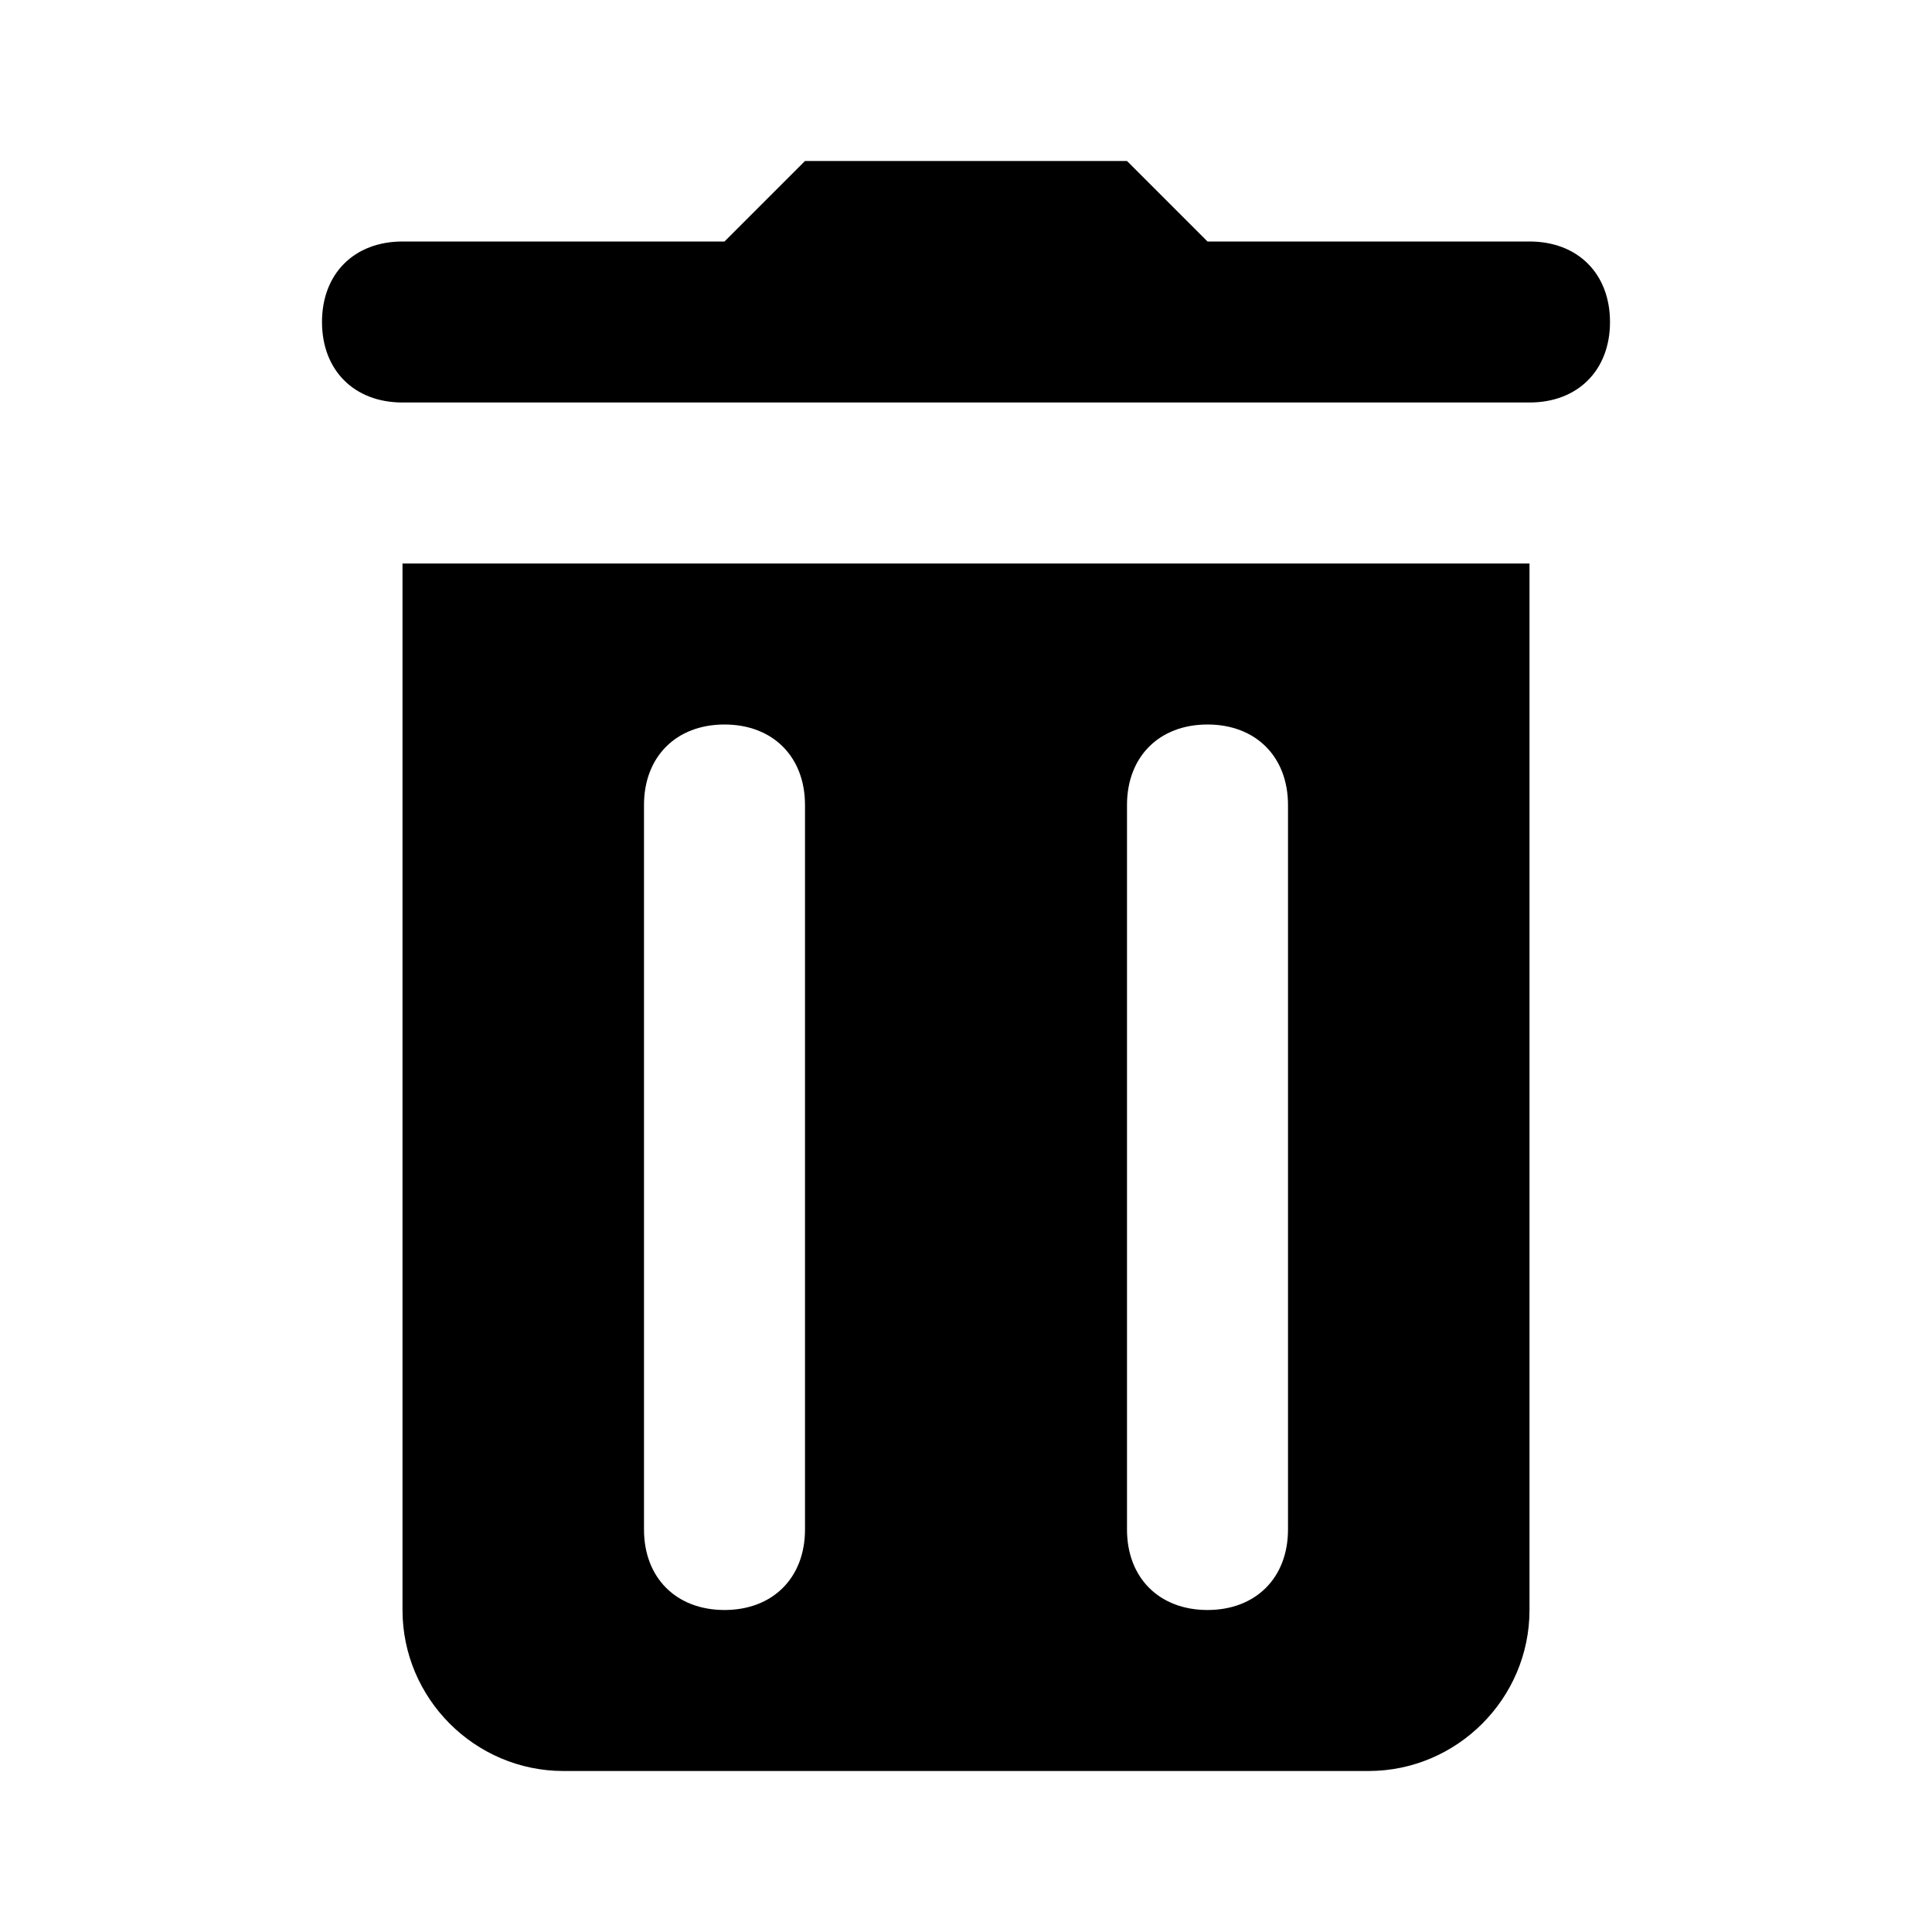
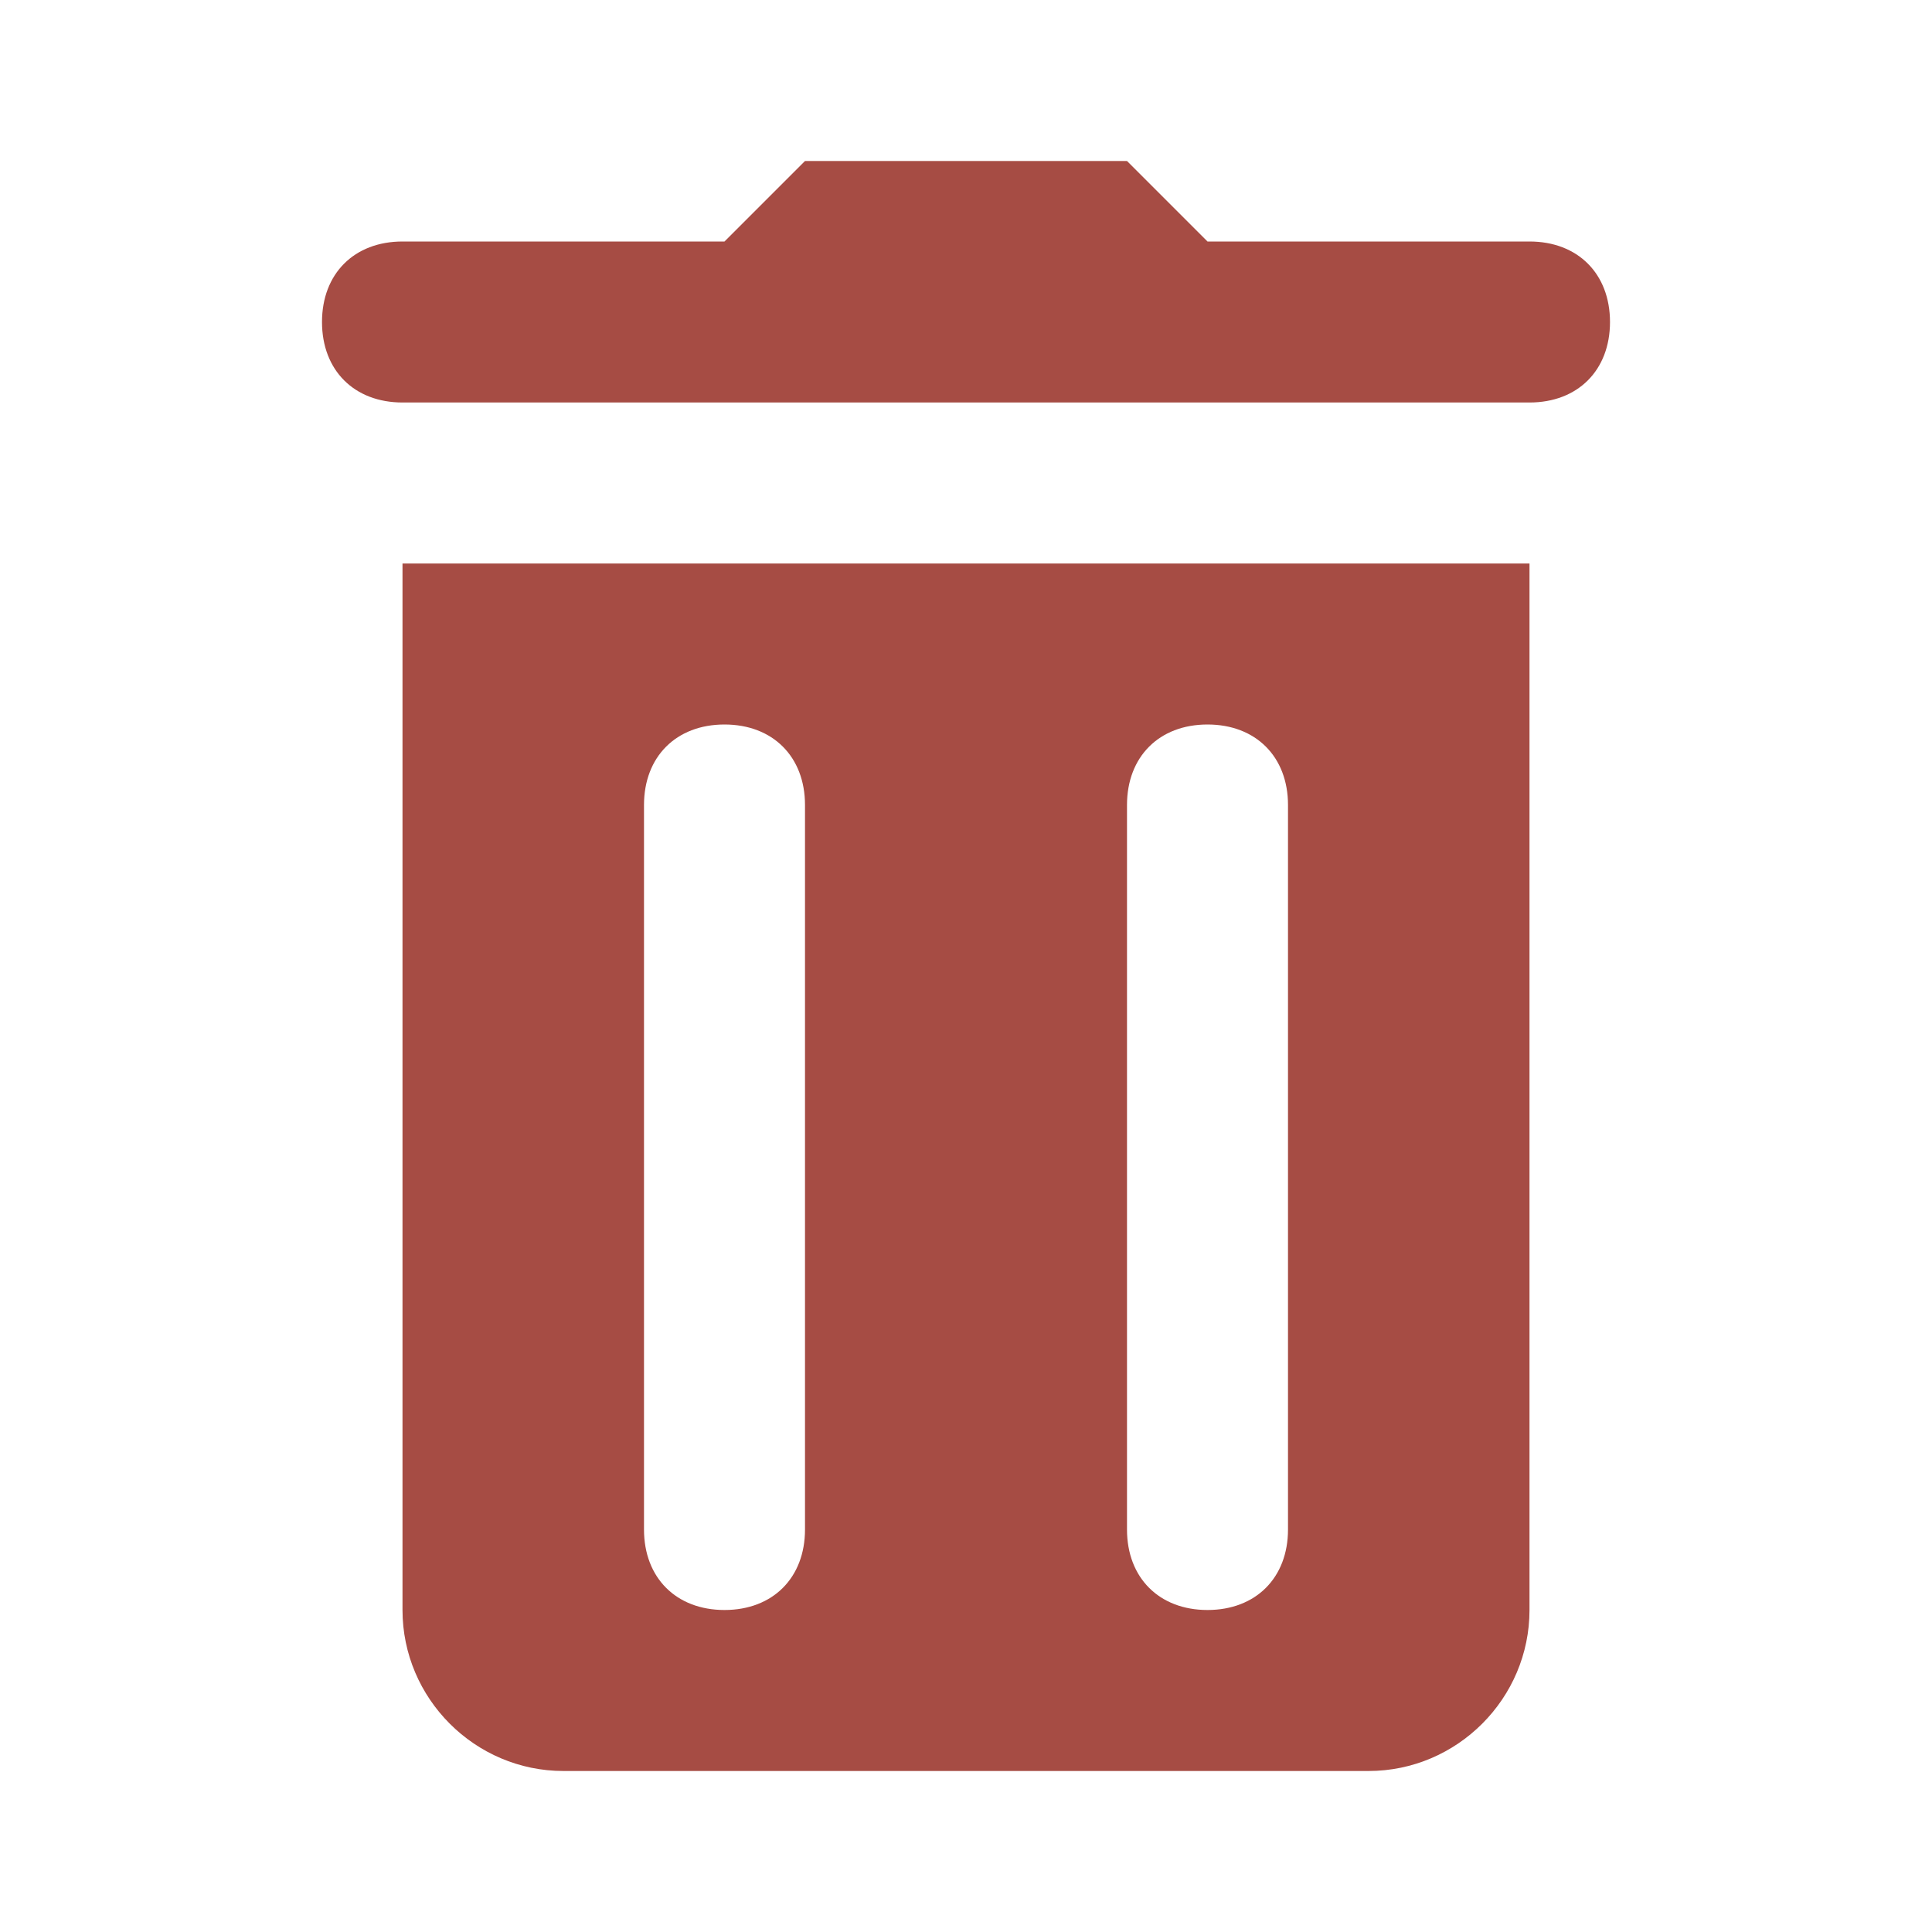
- <svg xmlns="http://www.w3.org/2000/svg" viewBox="0 0 24 24" width="24px" height="24px">
+ <svg xmlns="http://www.w3.org/2000/svg" viewBox="0 0 24 24" width="24px" height="24px" fill="#A64C44">
  <path d="M 10 2 L 9 3 L 5 3 C 4.4 3 4 3.4 4 4 C 4 4.6 4.4 5 5 5 L 7 5 L 17 5 L 19 5 C 19.6 5 20 4.6 20 4 C 20 3.4 19.6 3 19 3 L 15 3 L 14 2 L 10 2 z M 5 7 L 5 20 C 5 21.1 5.9 22 7 22 L 17 22 C 18.1 22 19 21.1 19 20 L 19 7 L 5 7 z M 9 9 C 9.6 9 10 9.4 10 10 L 10 19 C 10 19.6 9.6 20 9 20 C 8.4 20 8 19.6 8 19 L 8 10 C 8 9.4 8.4 9 9 9 z M 15 9 C 15.6 9 16 9.4 16 10 L 16 19 C 16 19.6 15.6 20 15 20 C 14.4 20 14 19.6 14 19 L 14 10 C 14 9.4 14.4 9 15 9 z" />
</svg>
